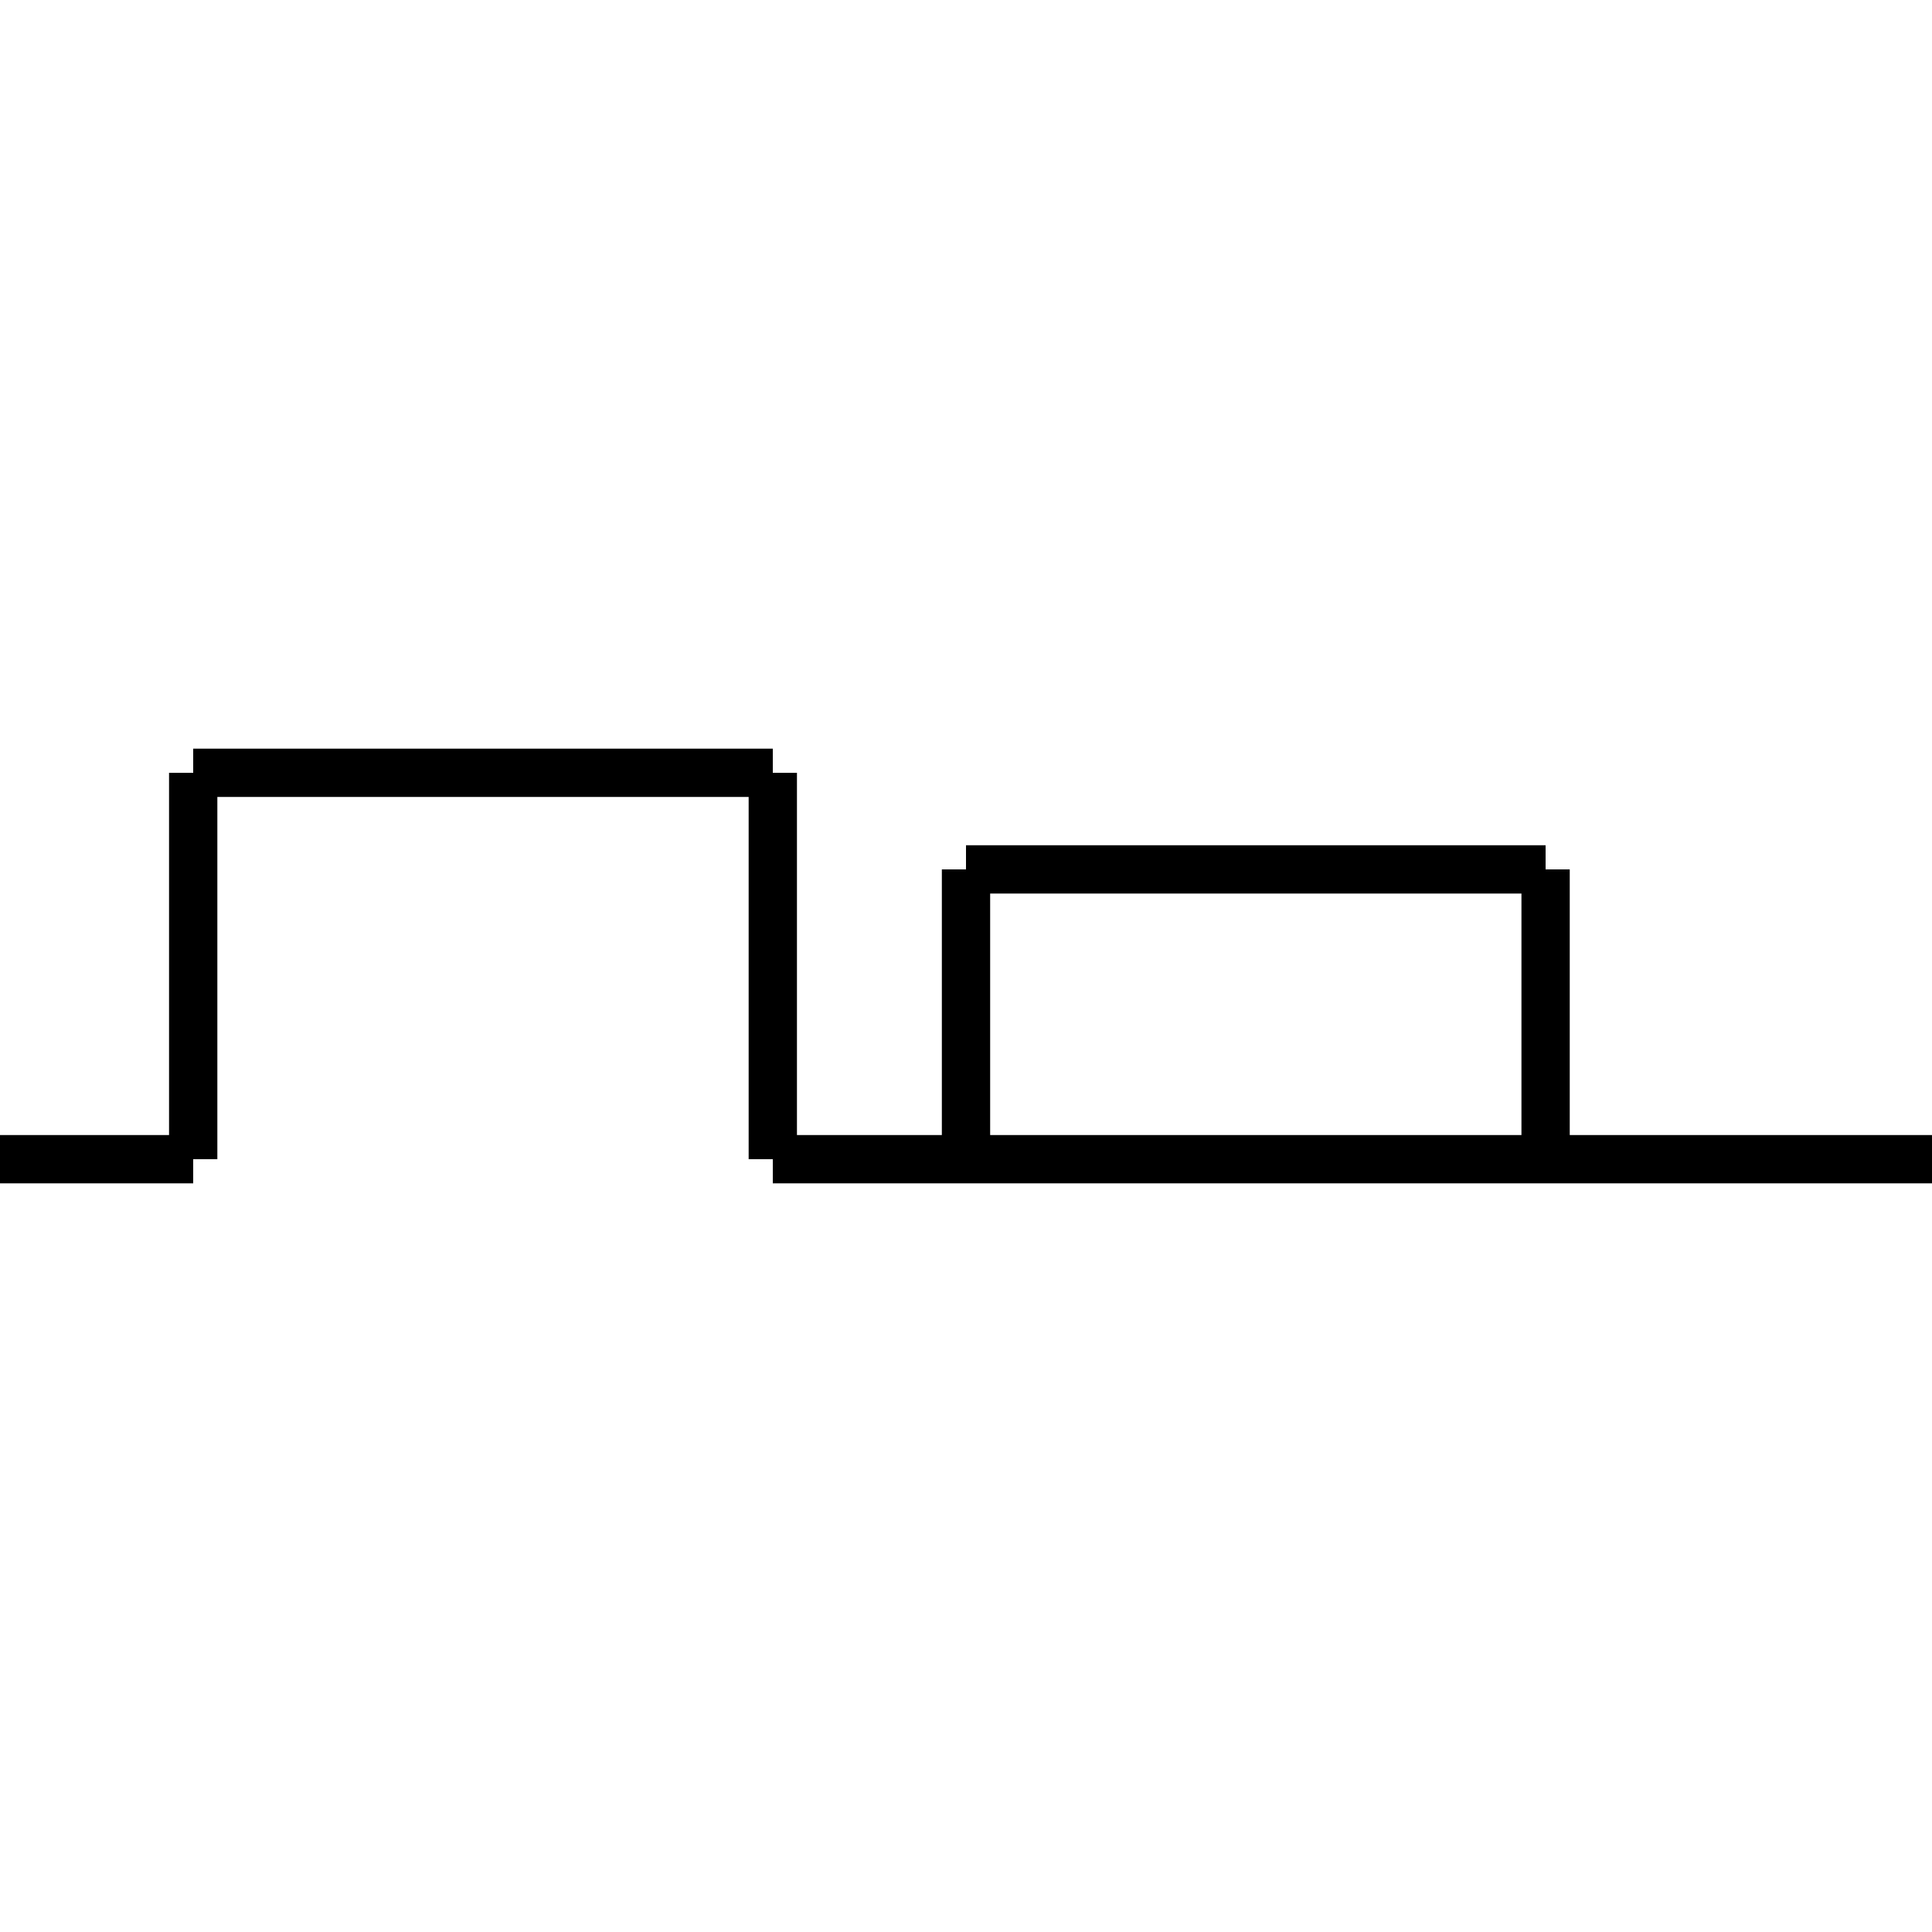
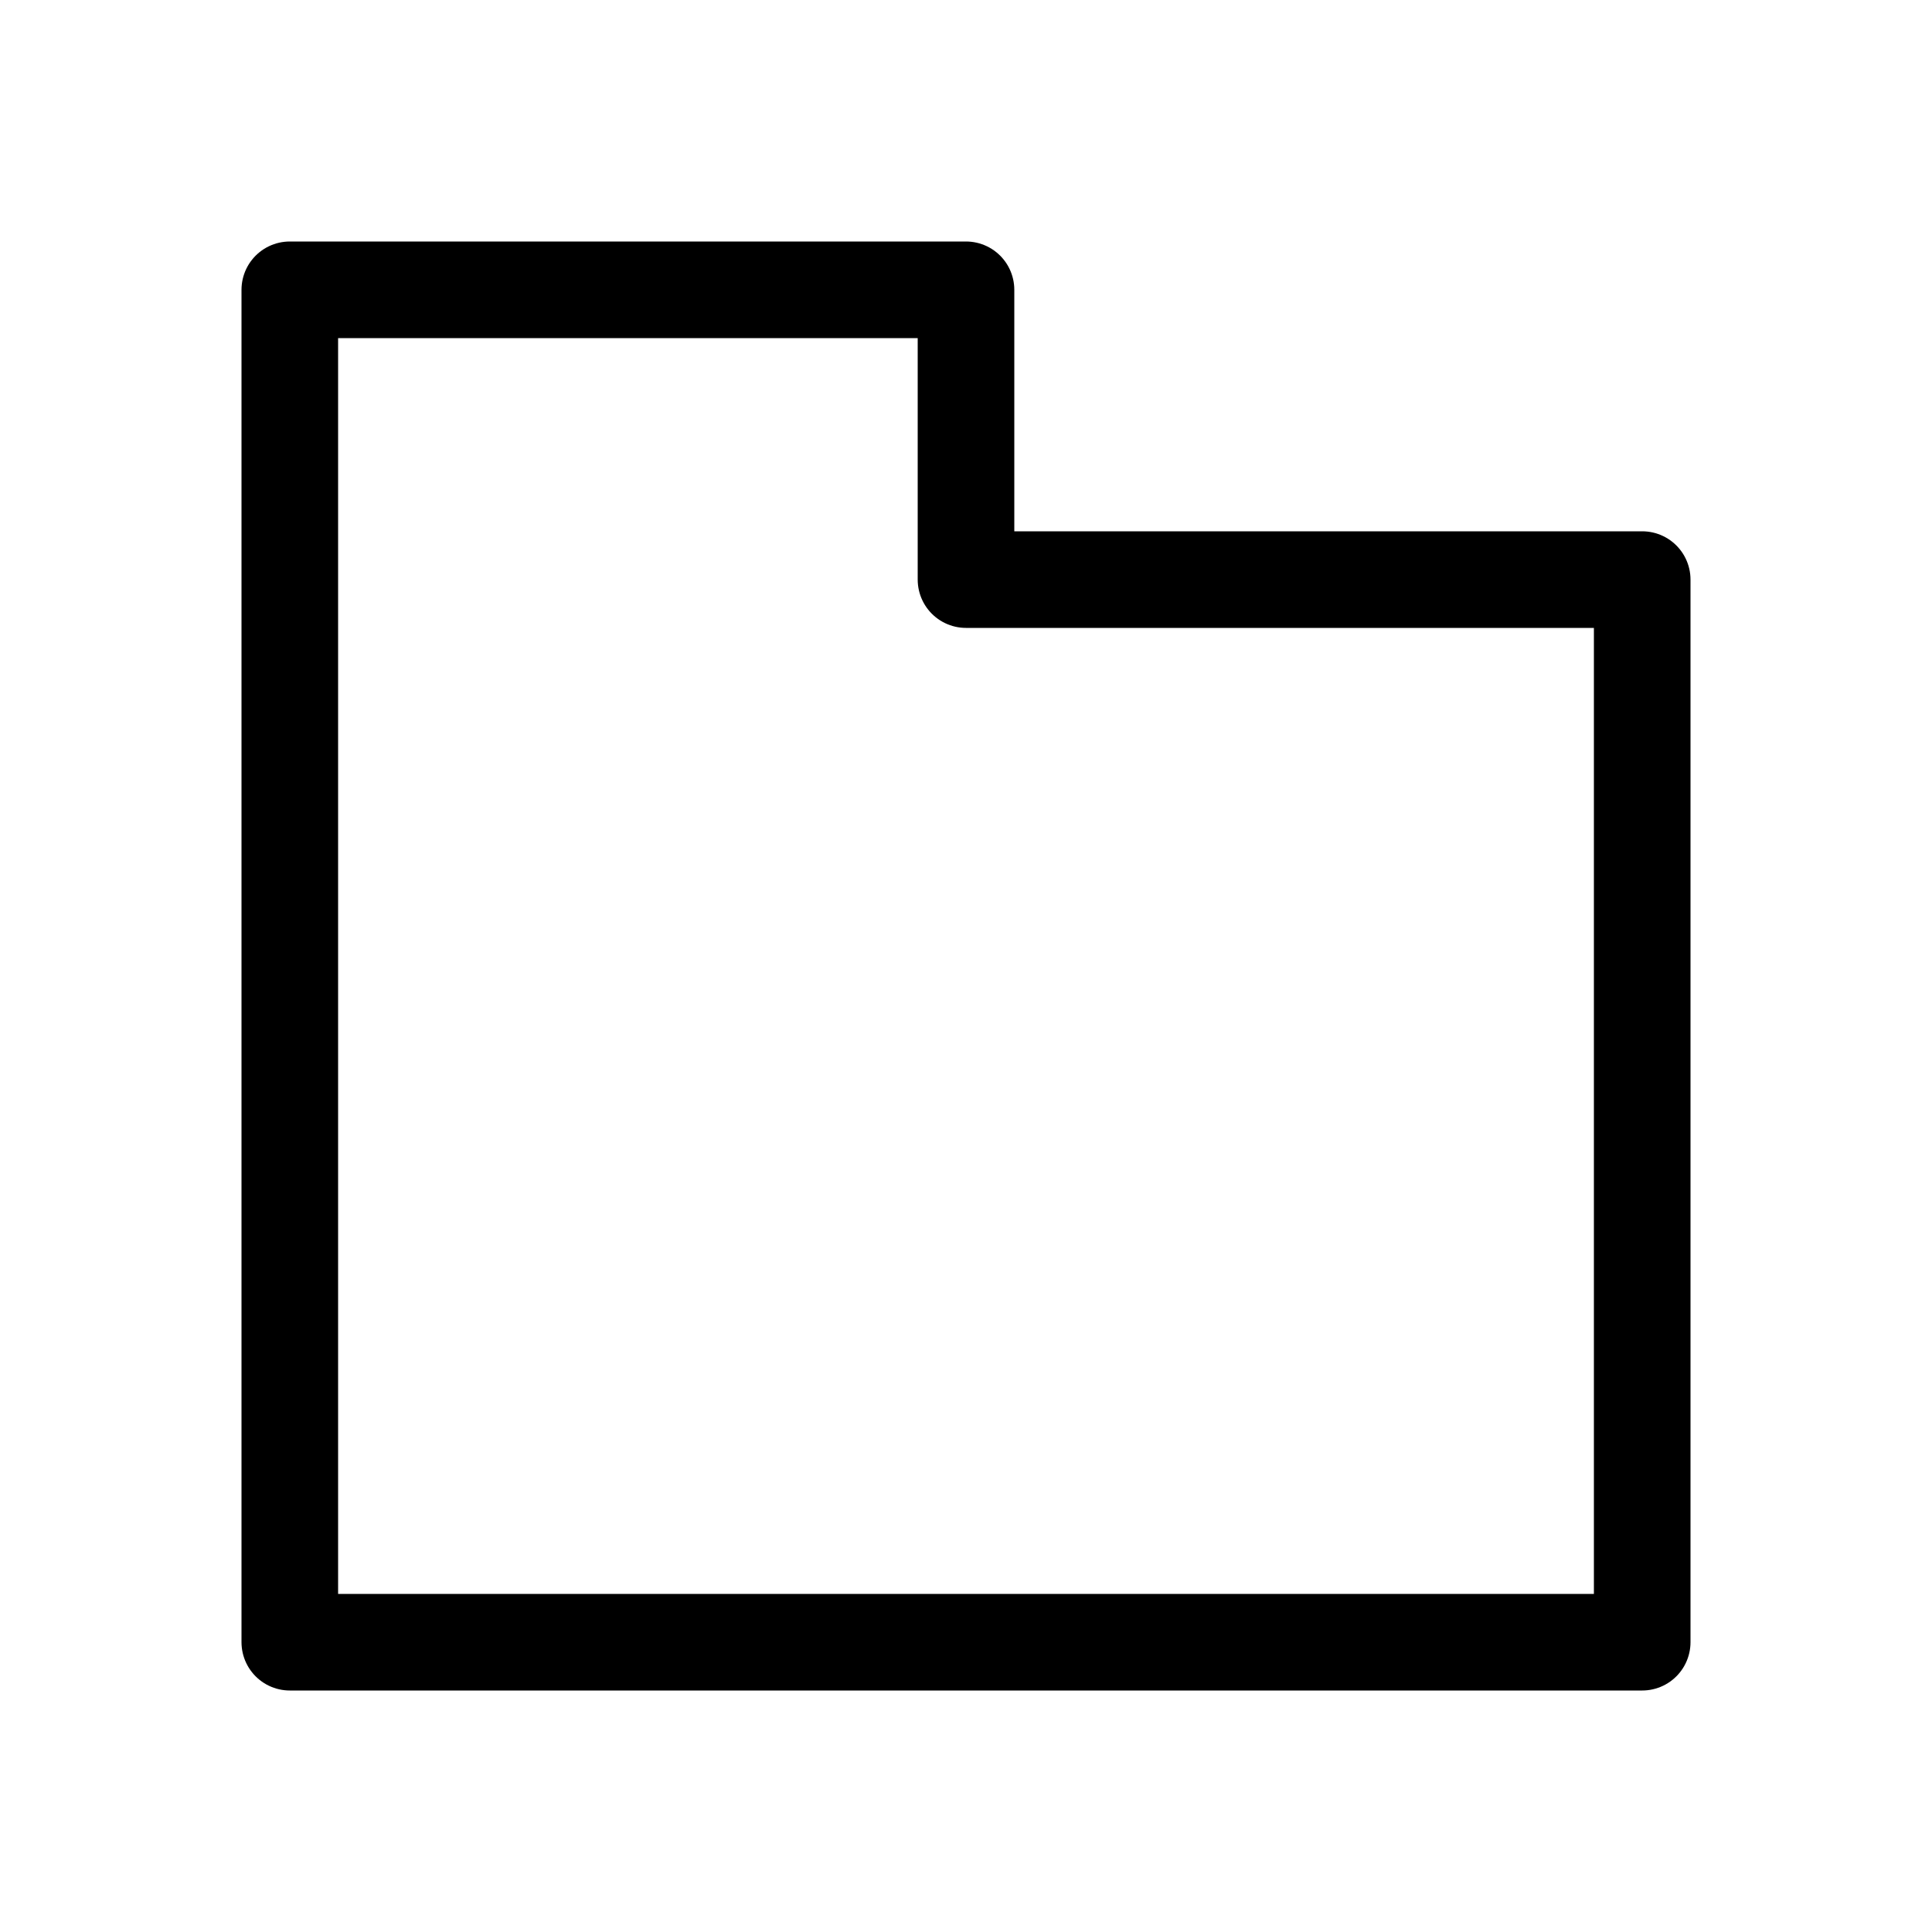
- <svg xmlns="http://www.w3.org/2000/svg" version="1.1" baseProfile="full" width="18" height="18" viewBox="0 1 20 20">
-   <line x1="0" y1="13" x2="2" y2="13" style="stroke:rgb(0,0,0);stroke-width:0.5;" />
-   <line x1="2" y1="13" x2="2" y2="9" style="stroke:rgb(0,0,0);stroke-width:0.5;" />
-   <line x1="2" y1="9" x2="8" y2="9" style="stroke:rgb(0,0,0);stroke-width:0.5;" />
-   <line x1="8" y1="9" x2="8" y2="13" style="stroke:rgb(0,0,0);stroke-width:0.5;" />
-   <line x1="8" y1="13" x2="20" y2="13" style="stroke:rgb(0,0,0);stroke-width:0.5;" />
-   <line x1="10" y1="13" x2="10" y2="10" style="stroke:rgb(0,0,0);stroke-width:0.5;" />
-   <line x1="10" y1="10" x2="16" y2="10" style="stroke:rgb(0,0,0);stroke-width:0.5;" />
-   <line x1="16" y1="10" x2="16" y2="13" style="stroke:rgb(0,0,0);stroke-width:0.5;" />
+ <svg xmlns="http://www.w3.org/2000/svg" version="1.1" baseProfile="full" width="18" height="18" viewBox="0 0 20 20">
+   <polygon points="3,17 17,17 17,6 10,6 10,3 3,3" stroke="rgb(0,0,0)" fill="transparent" style="stroke-linejoin:round;" />
</svg>
